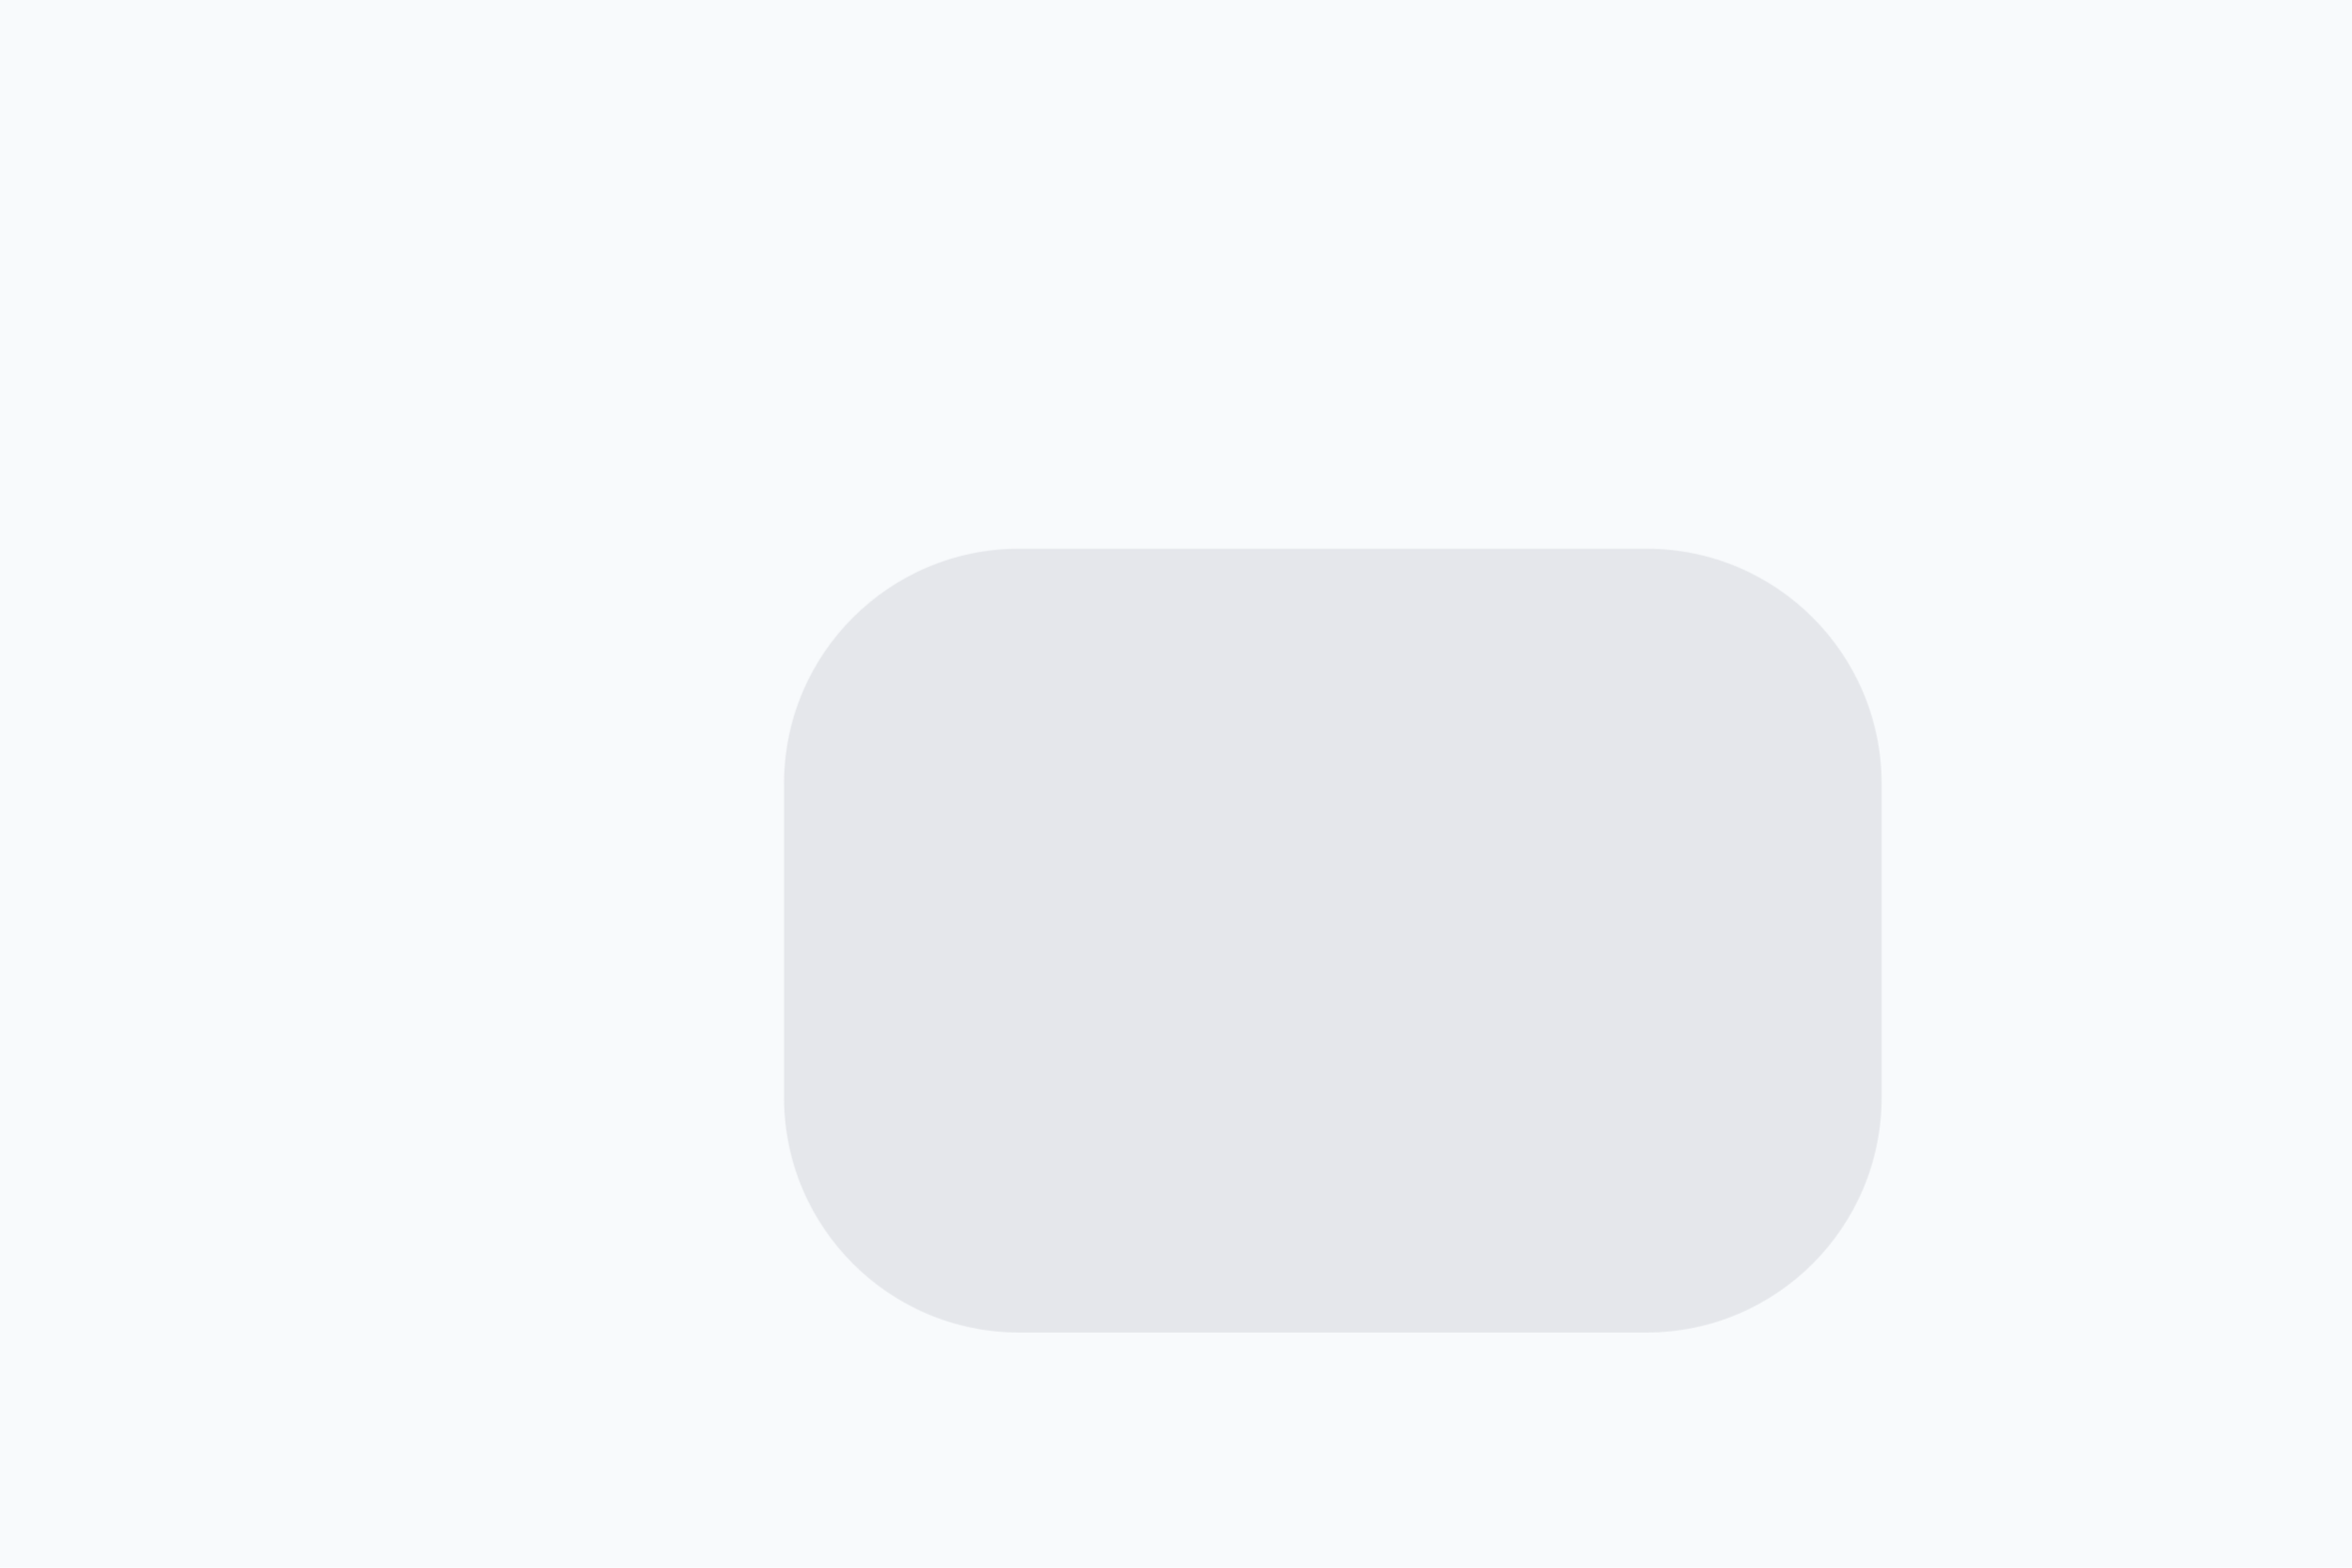
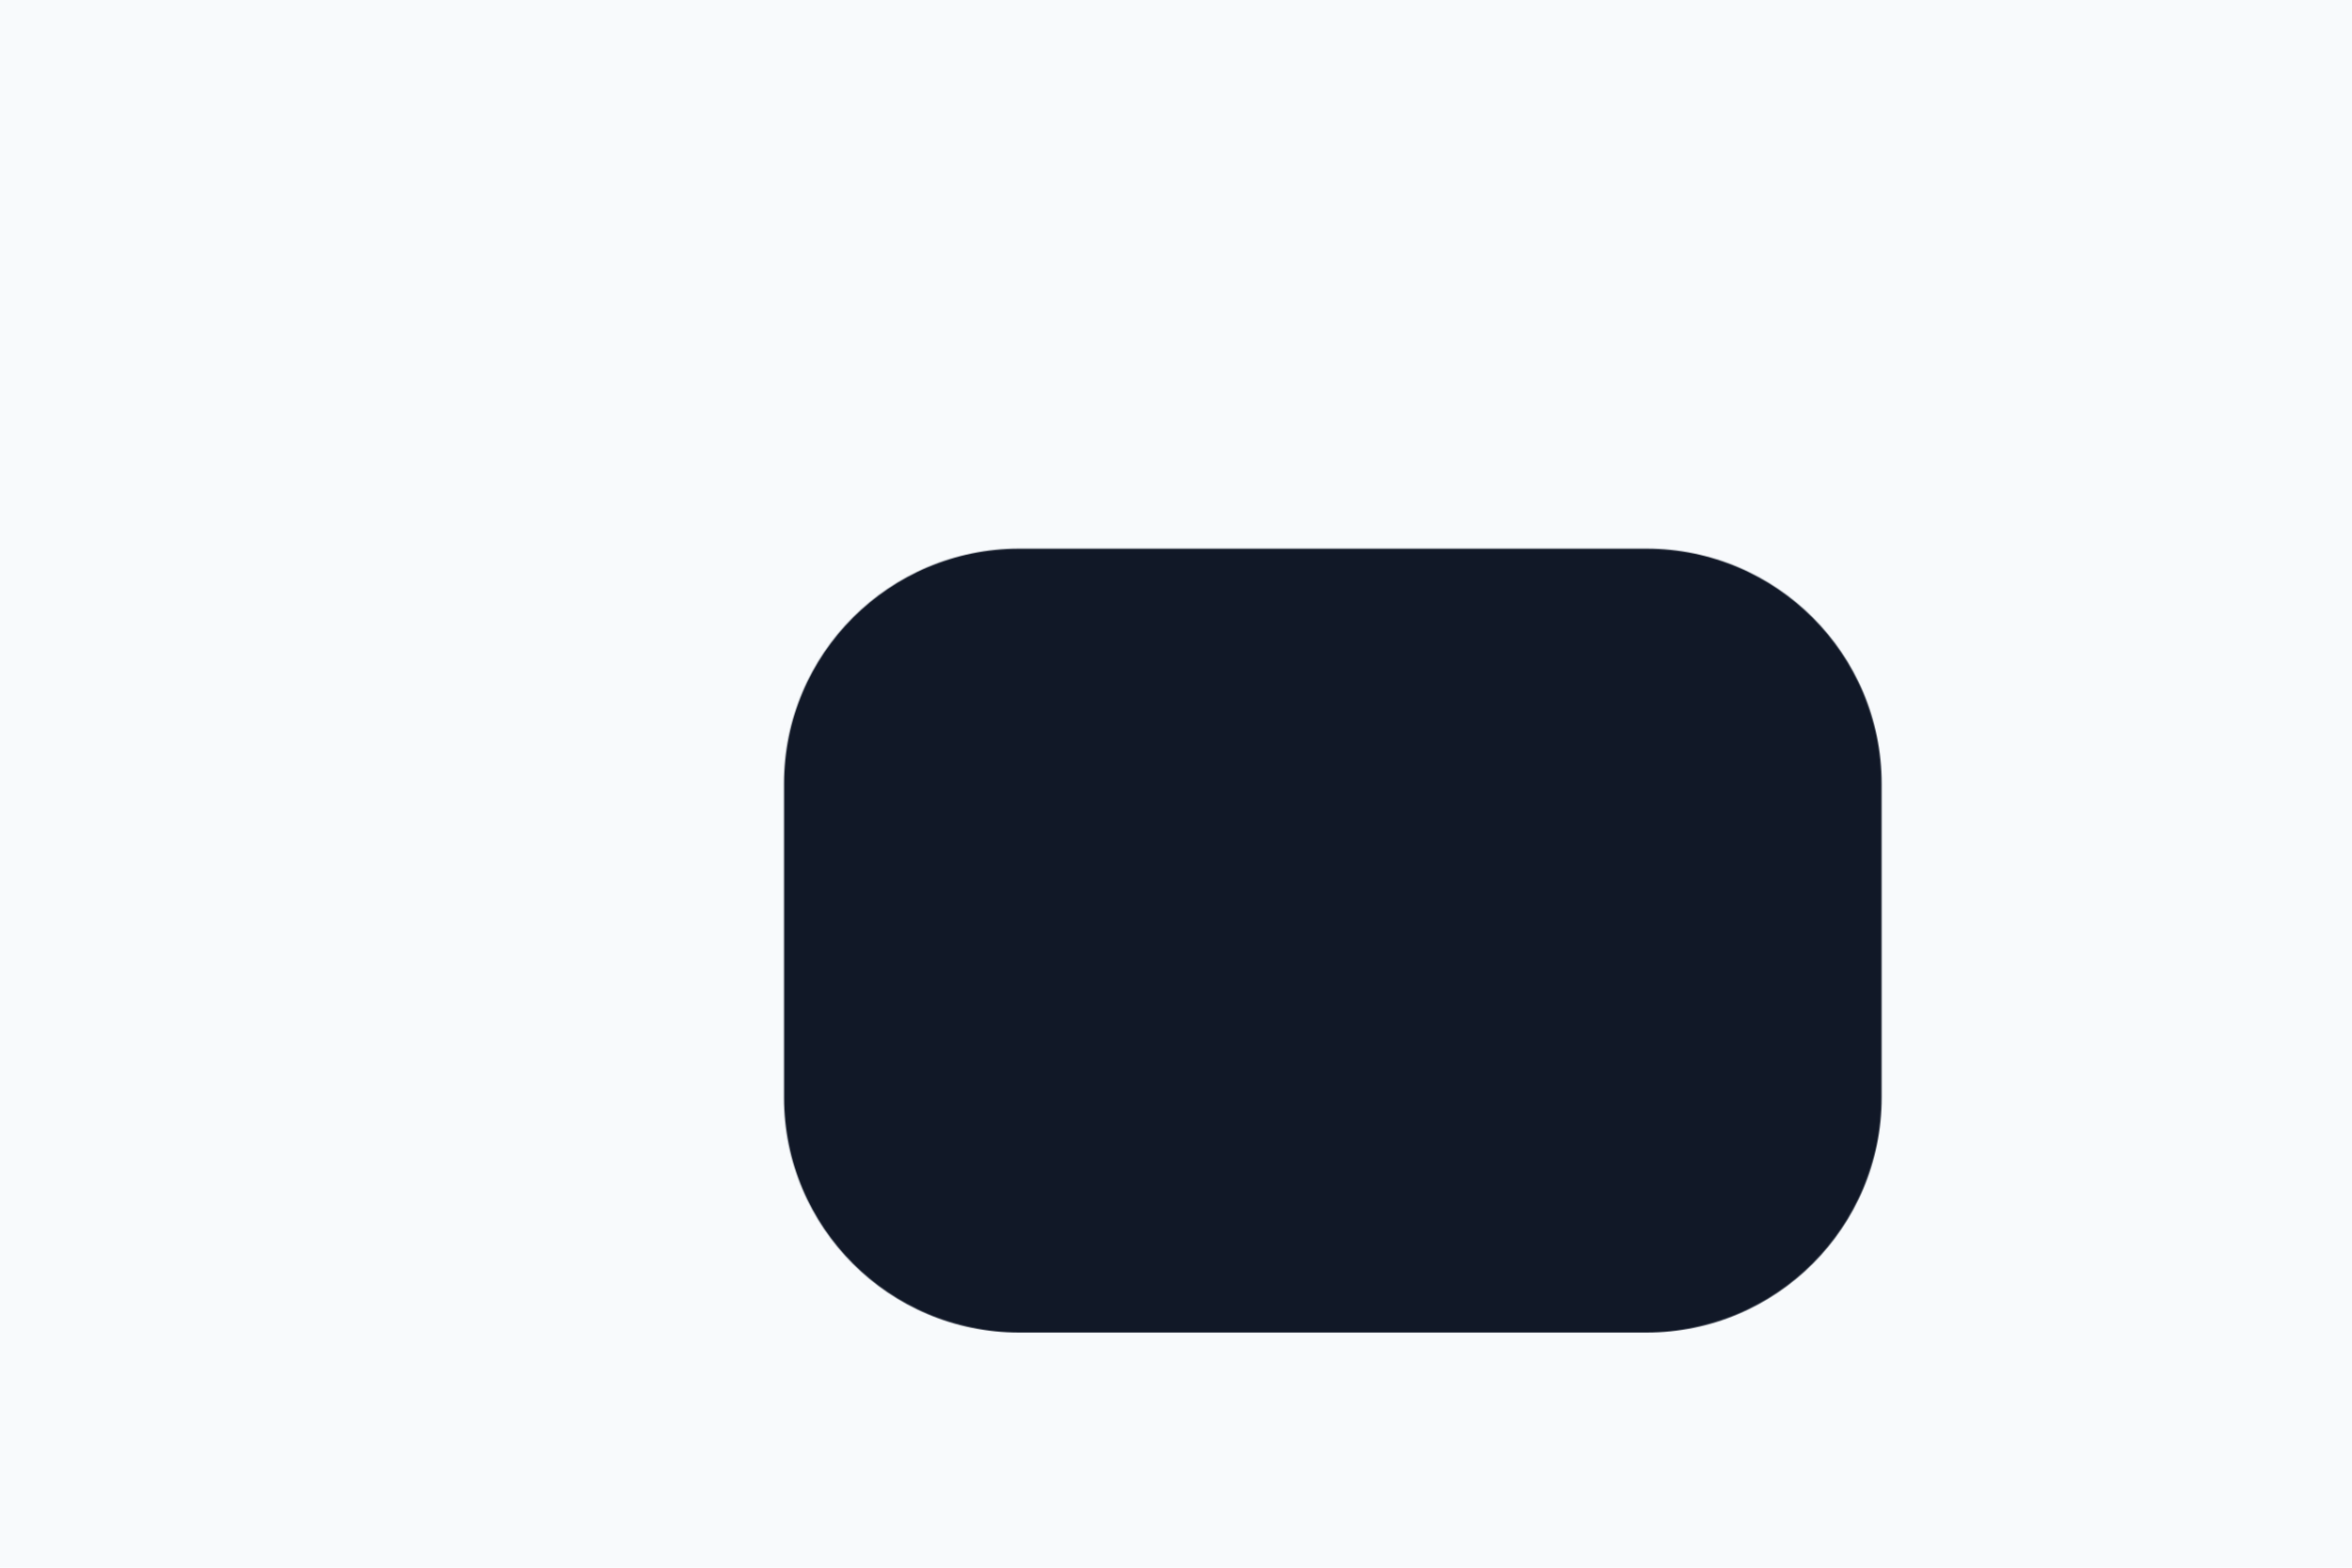
<svg xmlns="http://www.w3.org/2000/svg" viewBox="0 0 120 80">
  <rect width="120" height="80" fill="#f8fafc" />
  <defs>
    <filter id="f" x="-40%" y="-40%" width="180%" height="180%" filterUnits="objectBoundingBox" primitiveUnits="userSpaceOnUse">
      <feOffset dx="8" dy="8" />
    </filter>
  </defs>
-   <rect id="source" x="32" y="20" width="56" height="40" rx="12" fill="#e5e7eb" filter="url(#f)" />
+   <rect id="source" x="32" y="20" width="56" height="40" rx="12" fill="#111827" filter="url(#f)" />
</svg>
